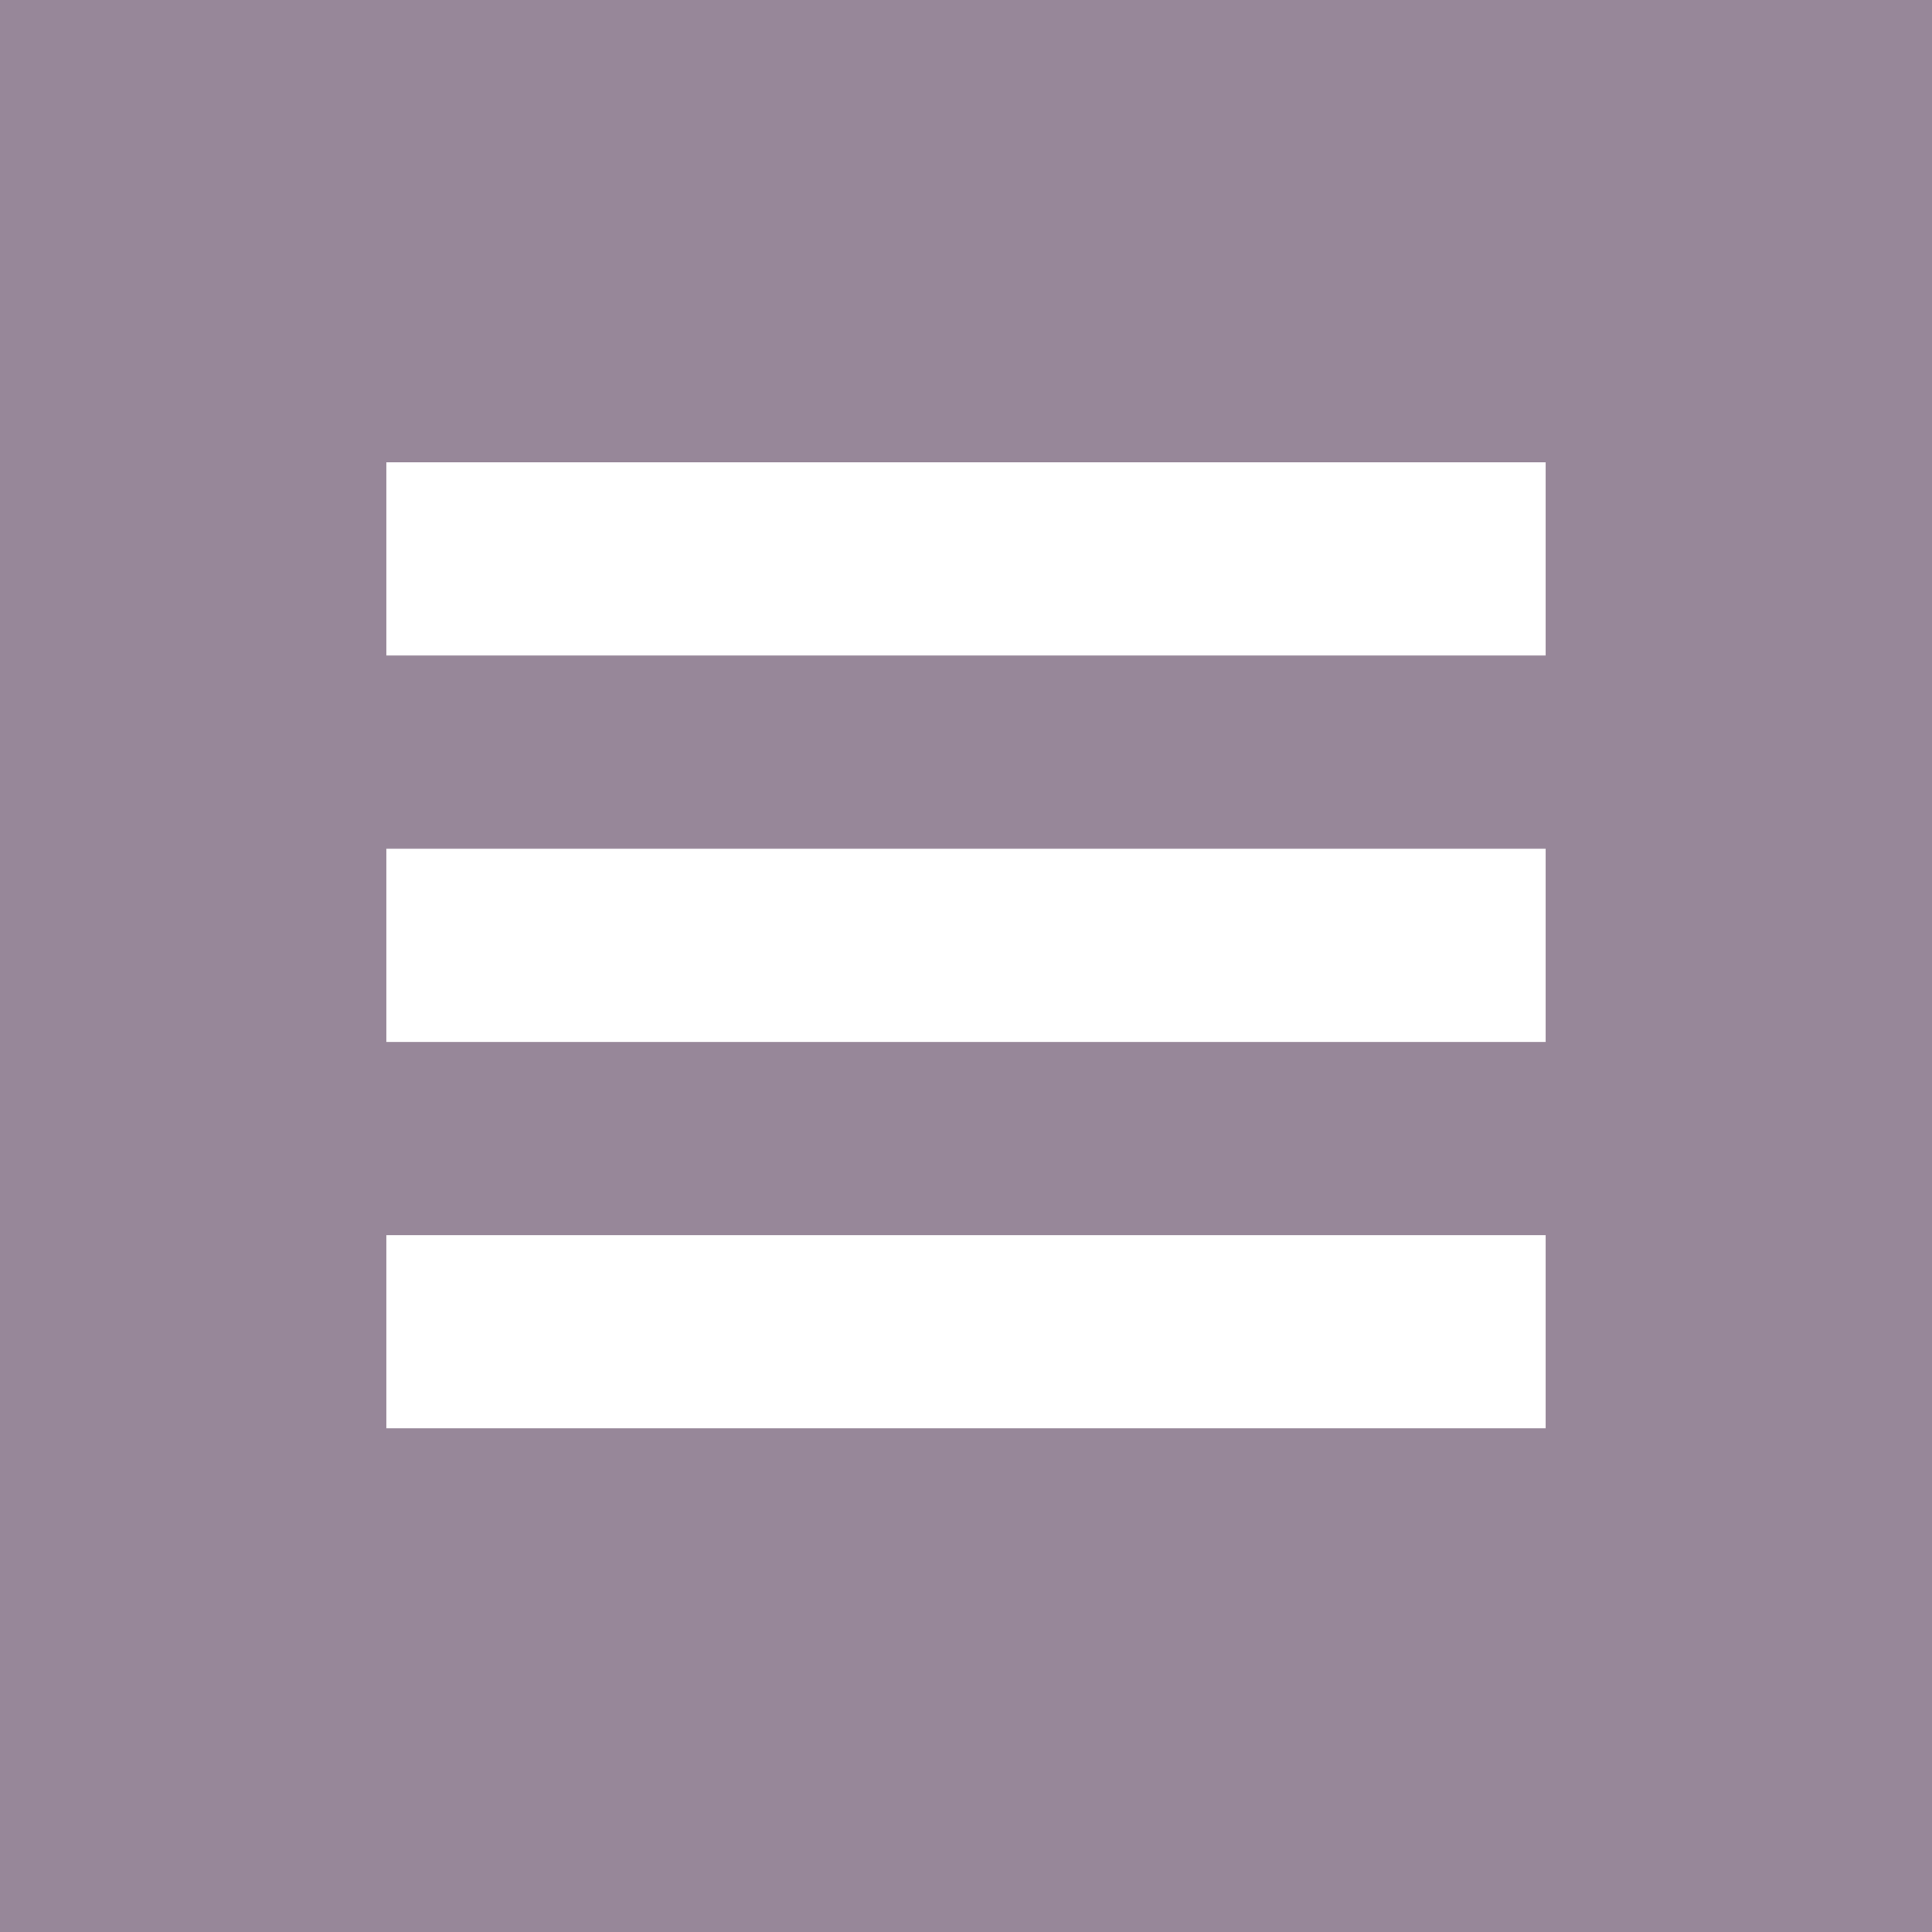
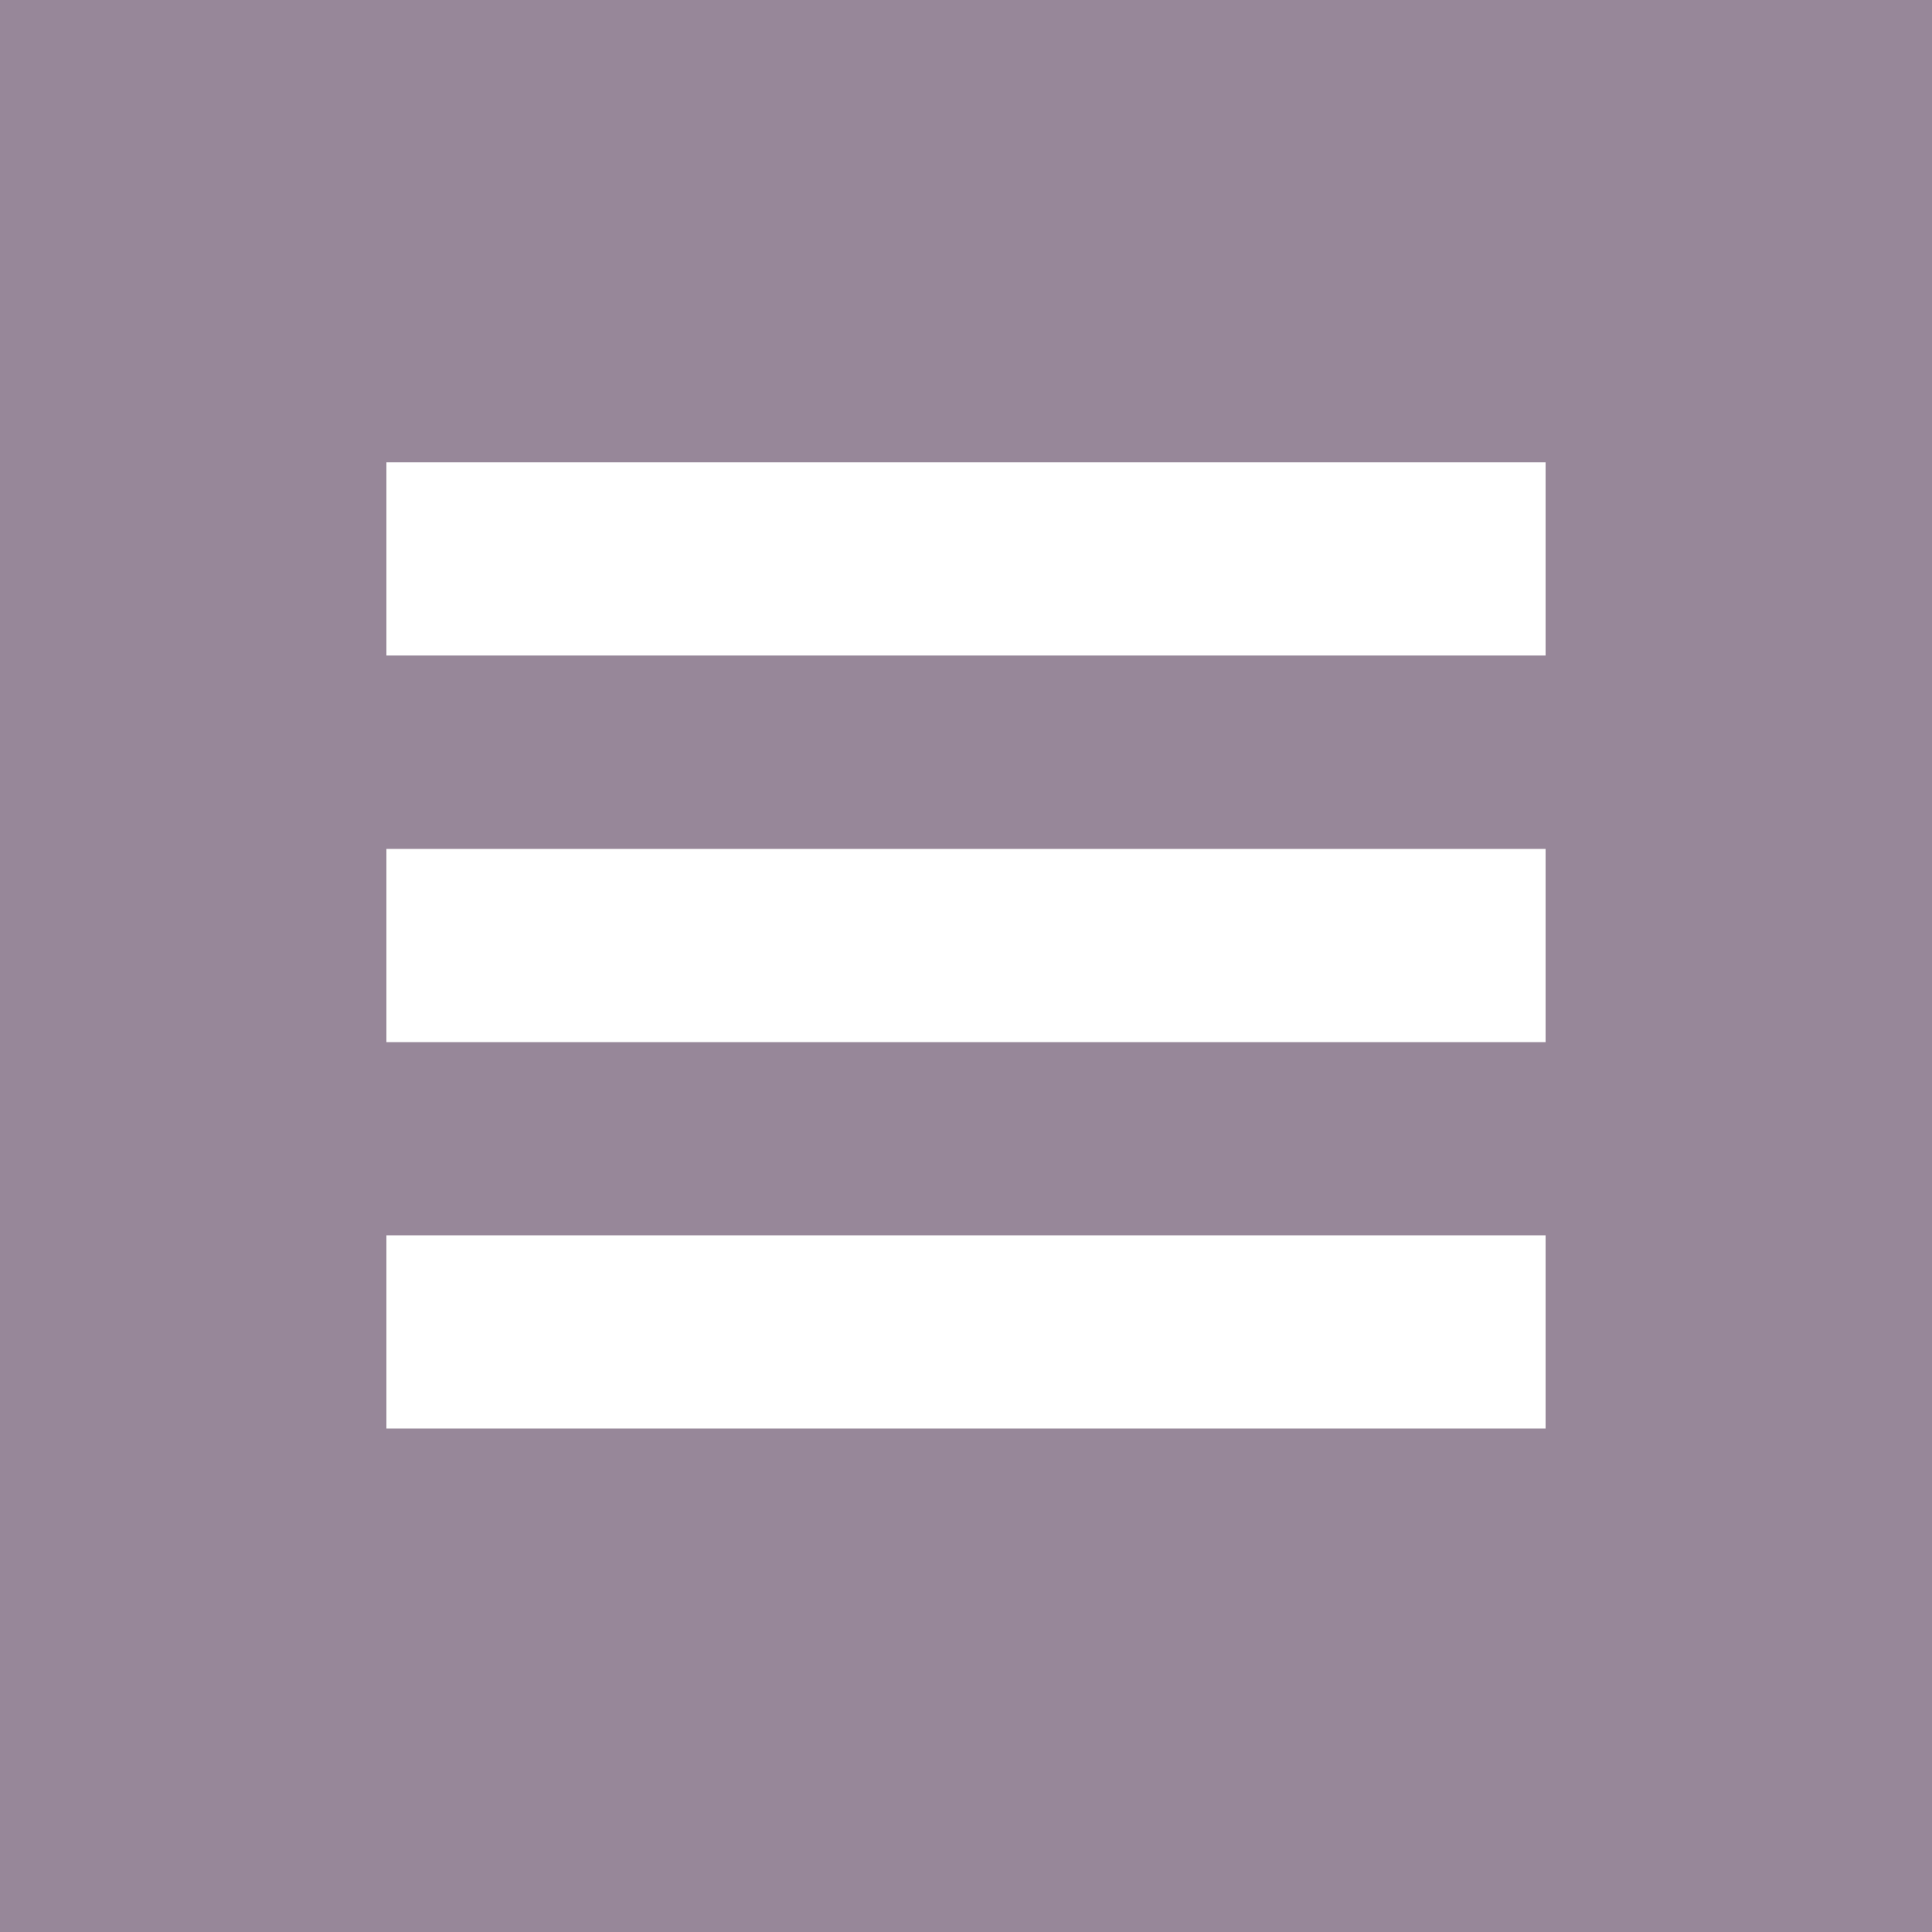
- <svg xmlns="http://www.w3.org/2000/svg" width="10mm" height="10mm" viewBox="0 0 10 10" version="1.1" id="svg5">
-   <defs id="defs2" />
-   <g id="layer1">
-     <rect style="fill:#978799;fill-opacity:1;stroke:#000000;stroke-width:0;stroke-linecap:square;stroke-linejoin:round;stroke-miterlimit:4;stroke-dasharray:none;stroke-opacity:0" id="rect903" width="10" height="10" x="0" y="0" />
-     <rect style="fill:#ffffff;fill-opacity:1;stroke:#000000;stroke-width:0;stroke-linecap:square;stroke-linejoin:round;stroke-miterlimit:4;stroke-dasharray:none;stroke-opacity:0" id="rect1345" width="6" height="1" x="2" y="2.393" />
-     <rect style="fill:#ffffff;fill-opacity:1;stroke:#000000;stroke-width:0;stroke-linecap:square;stroke-linejoin:round;stroke-miterlimit:4;stroke-dasharray:none;stroke-opacity:0" id="rect1515" width="6" height="1" x="2" y="4.393" />
-     <rect style="fill:#ffffff;fill-opacity:1;stroke:#000000;stroke-width:0;stroke-linecap:square;stroke-linejoin:round;stroke-miterlimit:4;stroke-dasharray:none;stroke-opacity:0" id="rect1517" width="6" height="1" x="2" y="6.393" />
+ <svg xmlns="http://www.w3.org/2000/svg" width="10mm" height="10mm" version="1.1" viewBox="0 0 10 10">
+   <g stroke-opacity="0">
+     <rect width="10" height="10" fill="#978799" />
+     <rect x="2" y="2.393" width="6" height="1" fill="#fff" />
+     <rect x="2" y="4.394" width="6" height="1" fill="#fff" />
+     <rect x="2" y="6.394" width="6" height="1" fill="#fff" />
  </g>
</svg>
